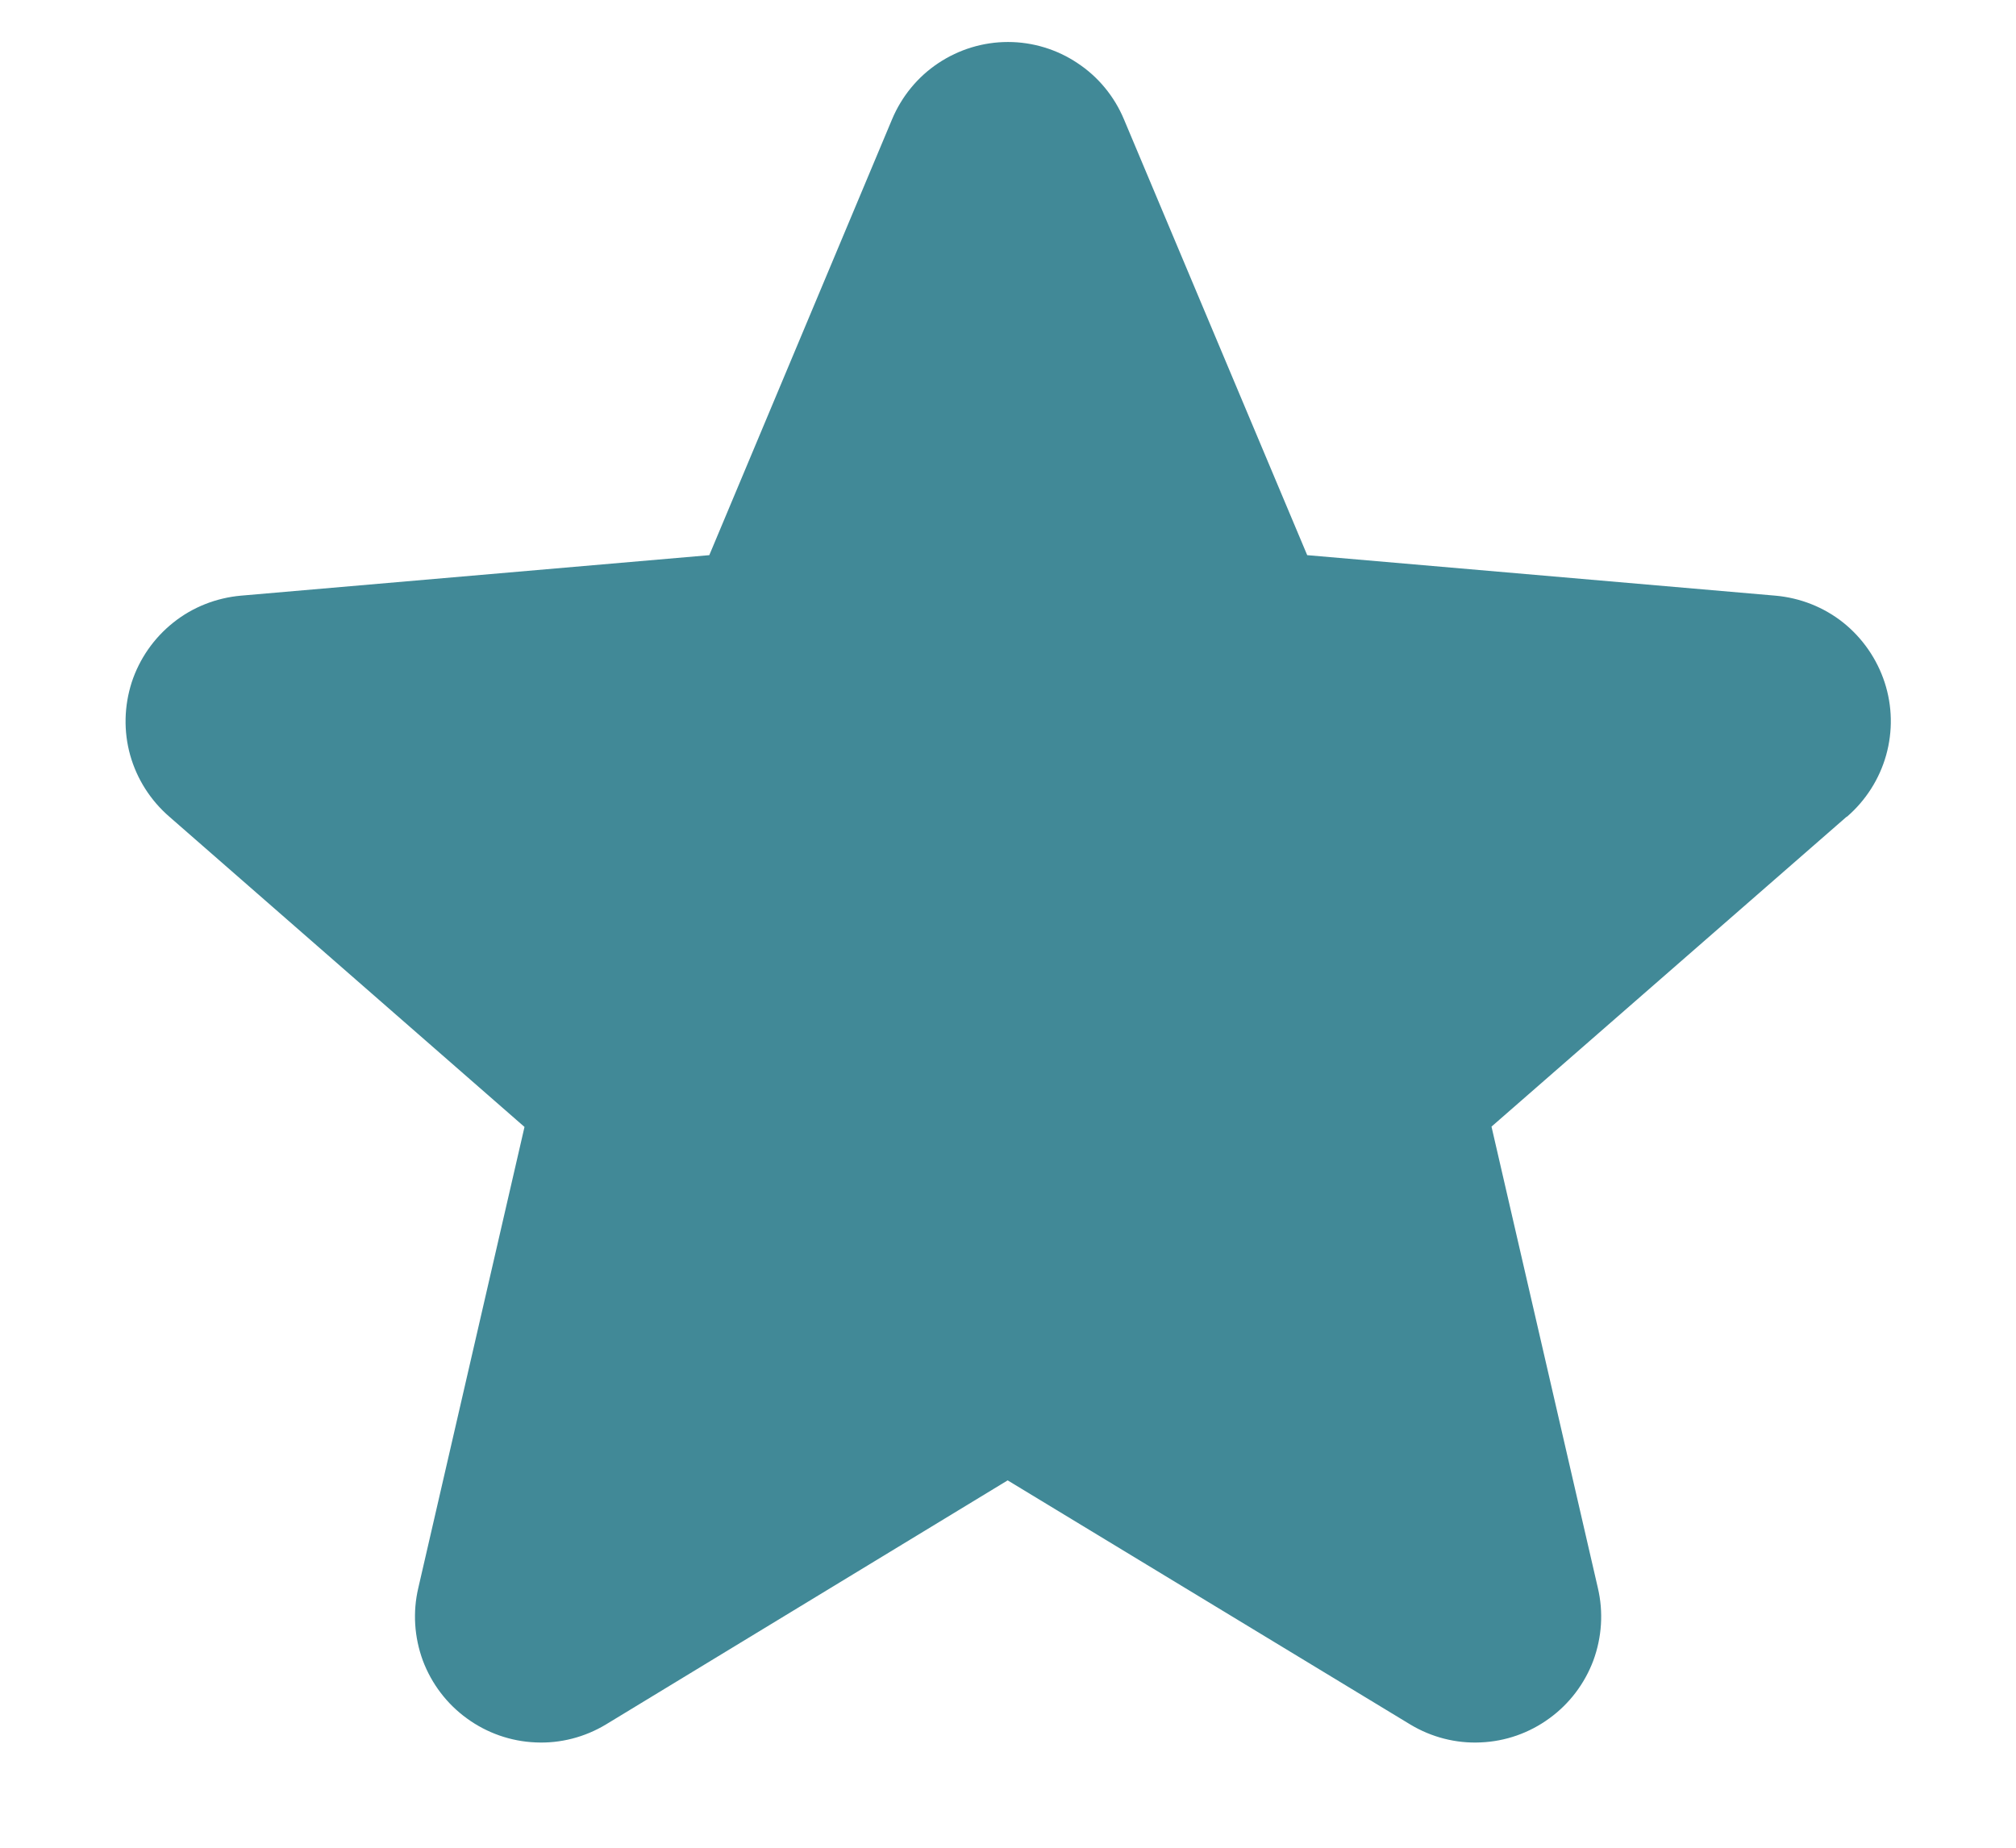
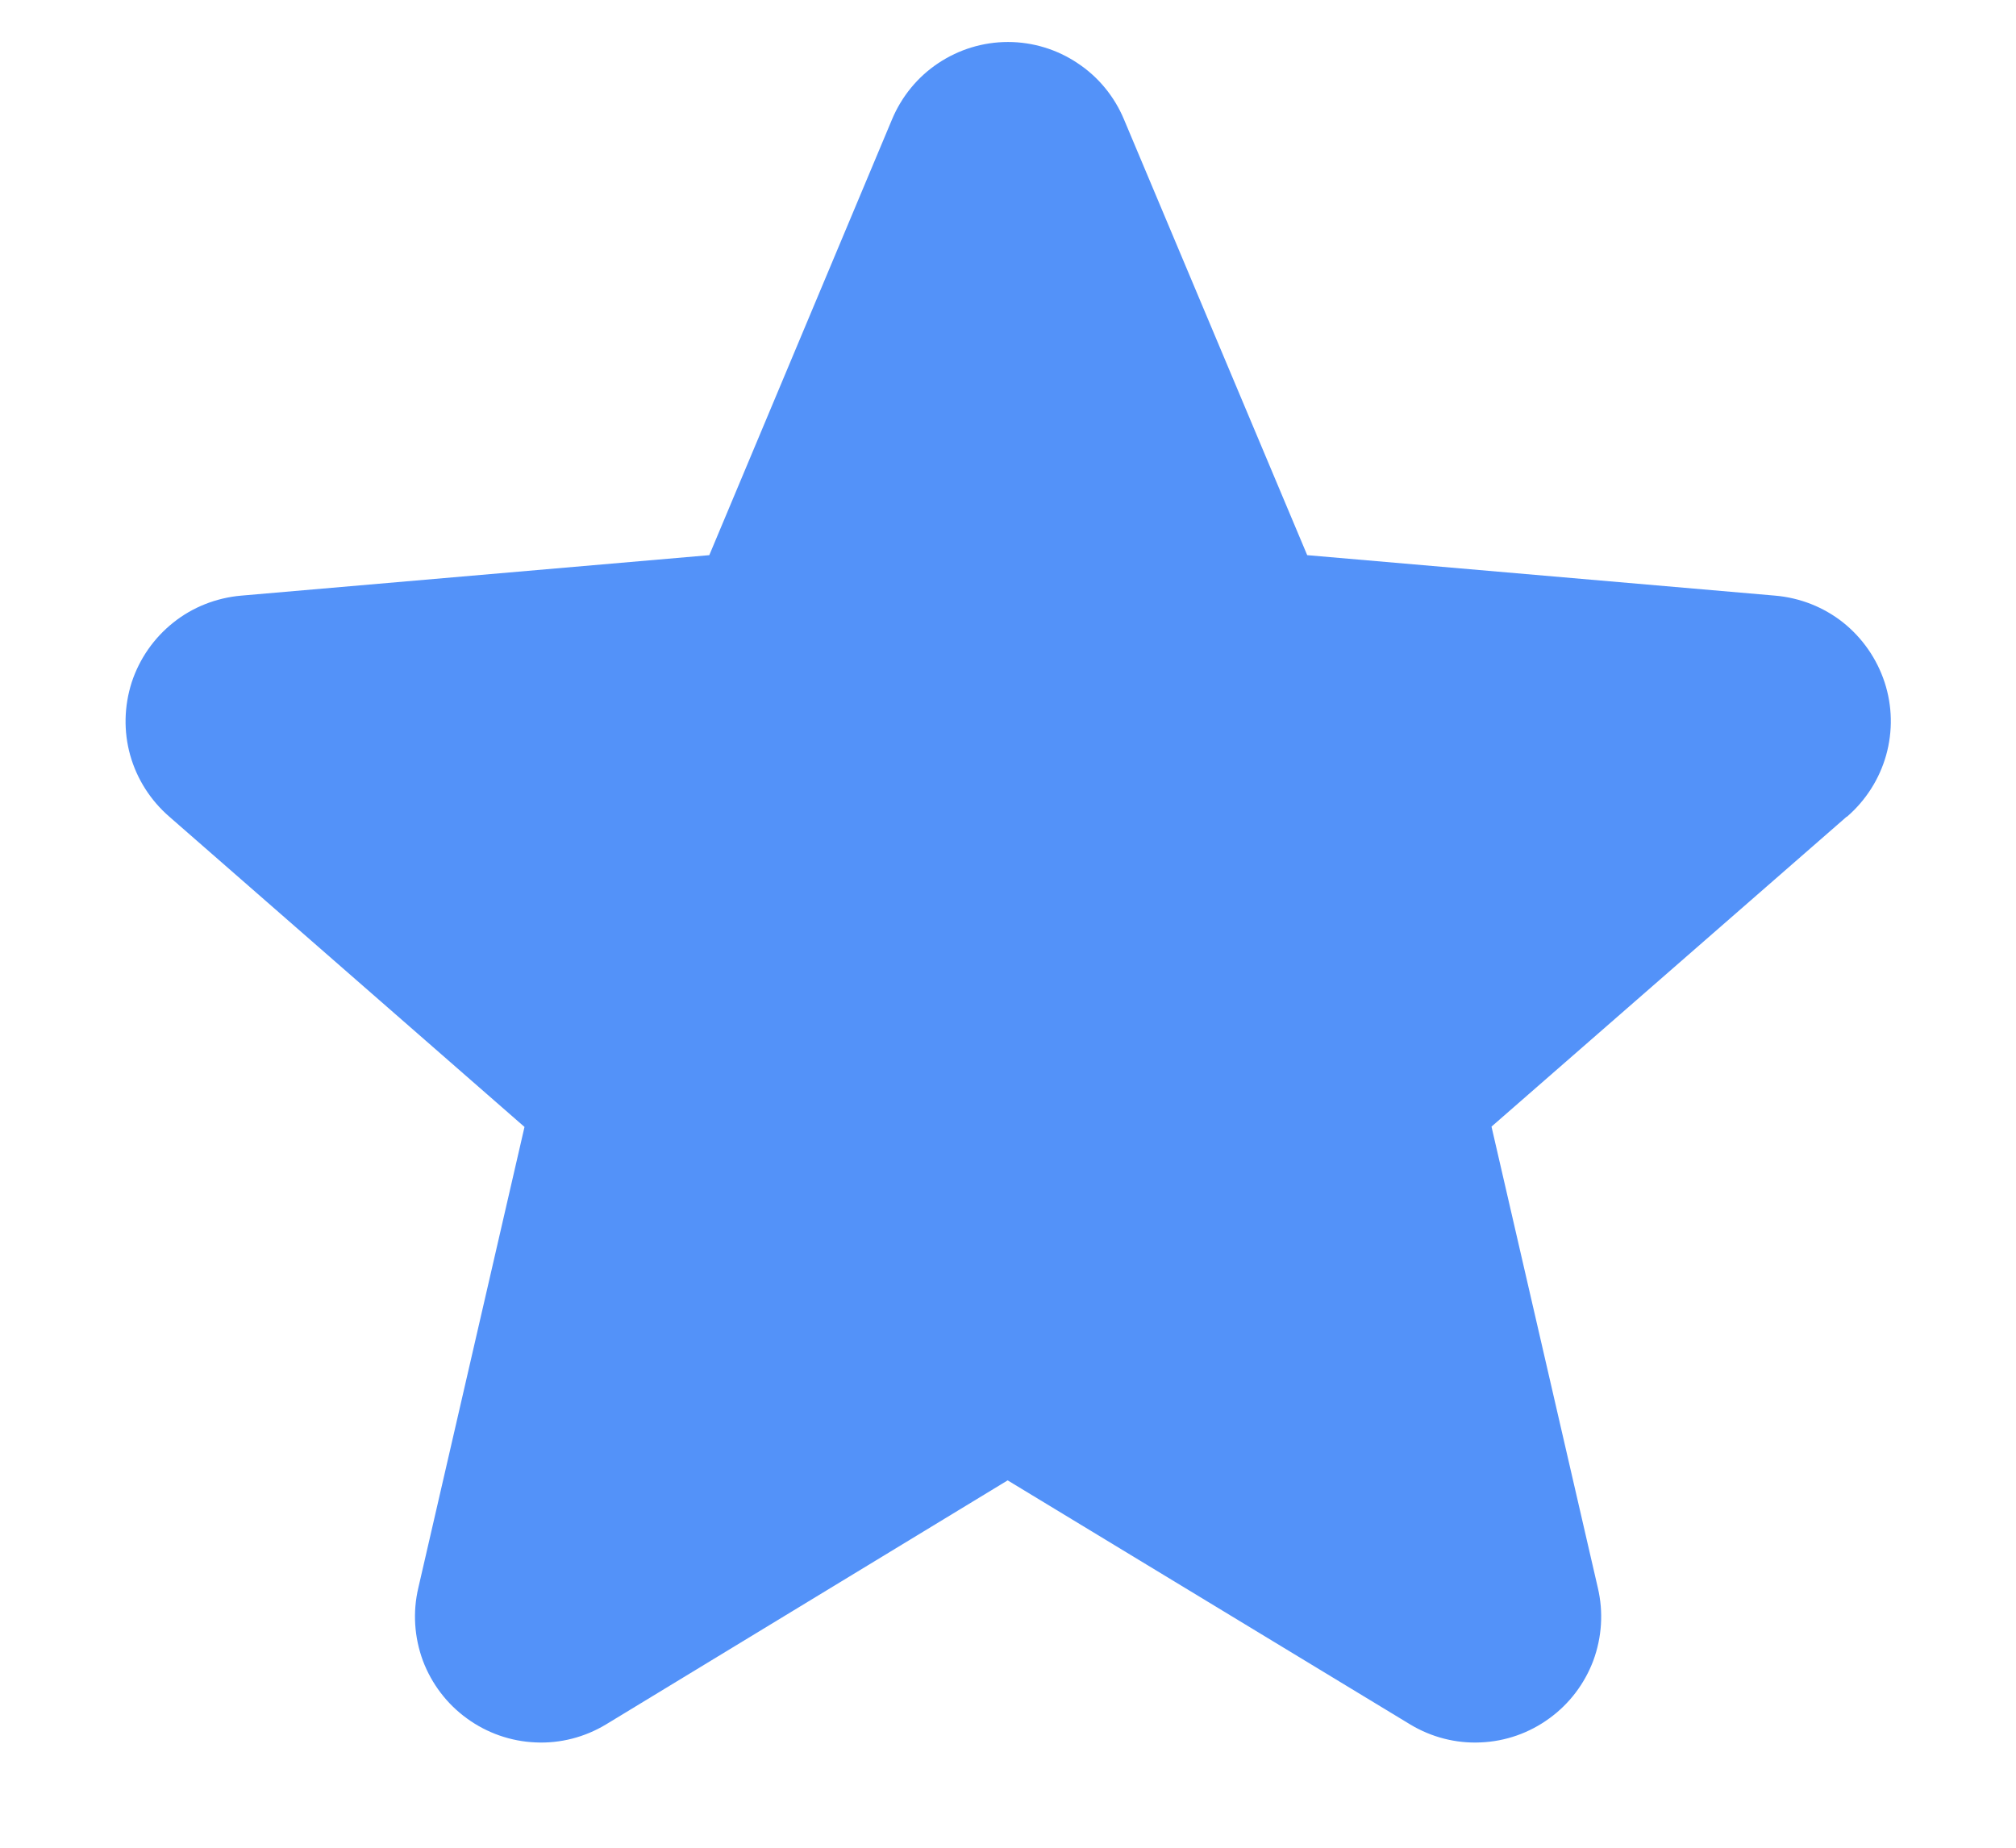
<svg xmlns="http://www.w3.org/2000/svg" width="12" height="11" viewBox="0 0 12 11" fill="none">
-   <path d="M10.992 4.862L8.878 6.707L9.511 9.453C9.545 9.597 9.535 9.747 9.484 9.886C9.432 10.024 9.341 10.144 9.222 10.23C9.103 10.317 8.961 10.367 8.813 10.373C8.666 10.38 8.52 10.342 8.394 10.266L5.998 8.813L3.607 10.266C3.481 10.342 3.335 10.38 3.188 10.373C3.041 10.367 2.898 10.317 2.779 10.23C2.66 10.144 2.569 10.024 2.517 9.886C2.466 9.747 2.456 9.597 2.49 9.453L3.122 6.709L1.008 4.862C0.896 4.765 0.815 4.638 0.775 4.496C0.735 4.353 0.739 4.203 0.784 4.062C0.83 3.922 0.916 3.798 1.032 3.706C1.147 3.614 1.288 3.559 1.435 3.546L4.222 3.305L5.31 0.71C5.367 0.574 5.463 0.457 5.585 0.376C5.708 0.294 5.852 0.25 6 0.25C6.147 0.25 6.292 0.294 6.414 0.376C6.537 0.457 6.633 0.574 6.69 0.71L7.781 3.305L10.567 3.546C10.715 3.559 10.855 3.614 10.971 3.706C11.086 3.798 11.172 3.922 11.218 4.062C11.264 4.203 11.267 4.353 11.227 4.496C11.187 4.638 11.106 4.765 10.994 4.862H10.992Z" fill="#418997" />
+   <path d="M10.992 4.862L8.878 6.707L9.511 9.453C9.545 9.597 9.535 9.747 9.484 9.886C9.432 10.024 9.341 10.144 9.222 10.23C9.103 10.317 8.961 10.367 8.813 10.373C8.666 10.38 8.52 10.342 8.394 10.266L5.998 8.813L3.607 10.266C3.481 10.342 3.335 10.38 3.188 10.373C3.041 10.367 2.898 10.317 2.779 10.23C2.66 10.144 2.569 10.024 2.517 9.886C2.466 9.747 2.456 9.597 2.49 9.453L3.122 6.709L1.008 4.862C0.896 4.765 0.815 4.638 0.775 4.496C0.735 4.353 0.739 4.203 0.784 4.062C0.83 3.922 0.916 3.798 1.032 3.706C1.147 3.614 1.288 3.559 1.435 3.546L4.222 3.305L5.31 0.71C5.367 0.574 5.463 0.457 5.585 0.376C5.708 0.294 5.852 0.25 6 0.25C6.147 0.25 6.292 0.294 6.414 0.376C6.537 0.457 6.633 0.574 6.69 0.71L7.781 3.305L10.567 3.546C10.715 3.559 10.855 3.614 10.971 3.706C11.086 3.798 11.172 3.922 11.218 4.062C11.264 4.203 11.267 4.353 11.227 4.496C11.187 4.638 11.106 4.765 10.994 4.862H10.992Z" fill="#5392F9 " />
</svg>
